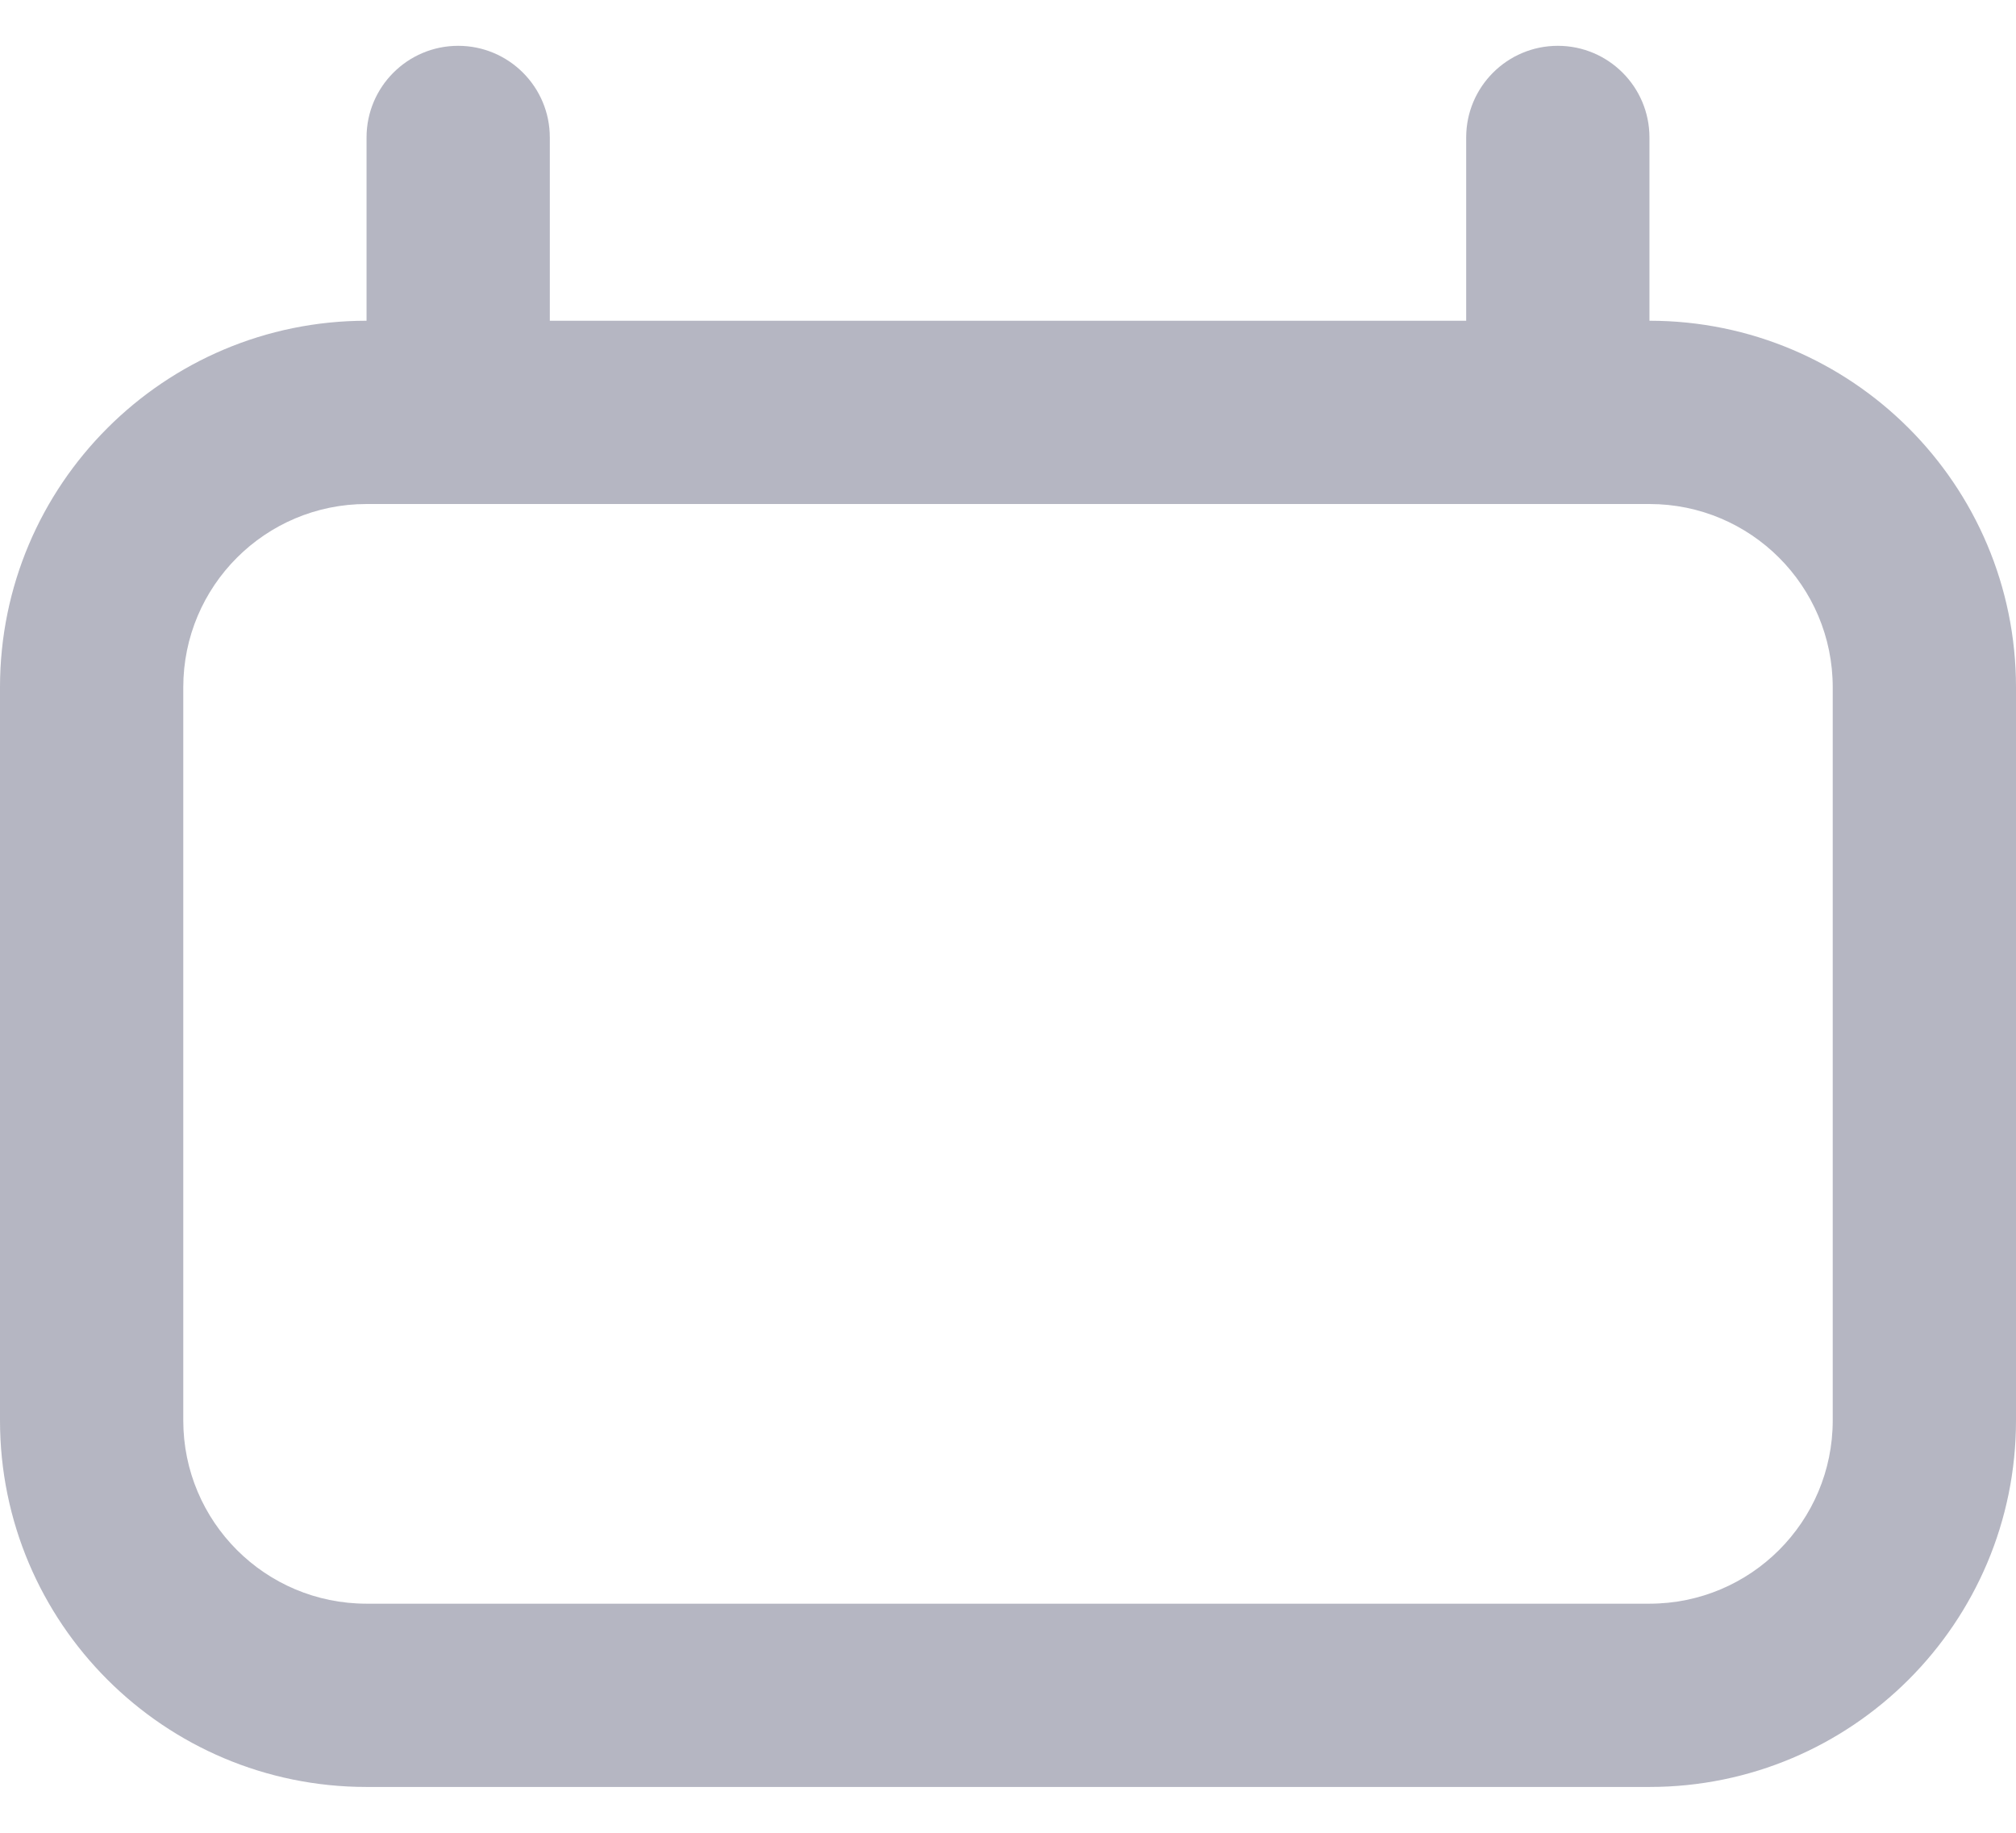
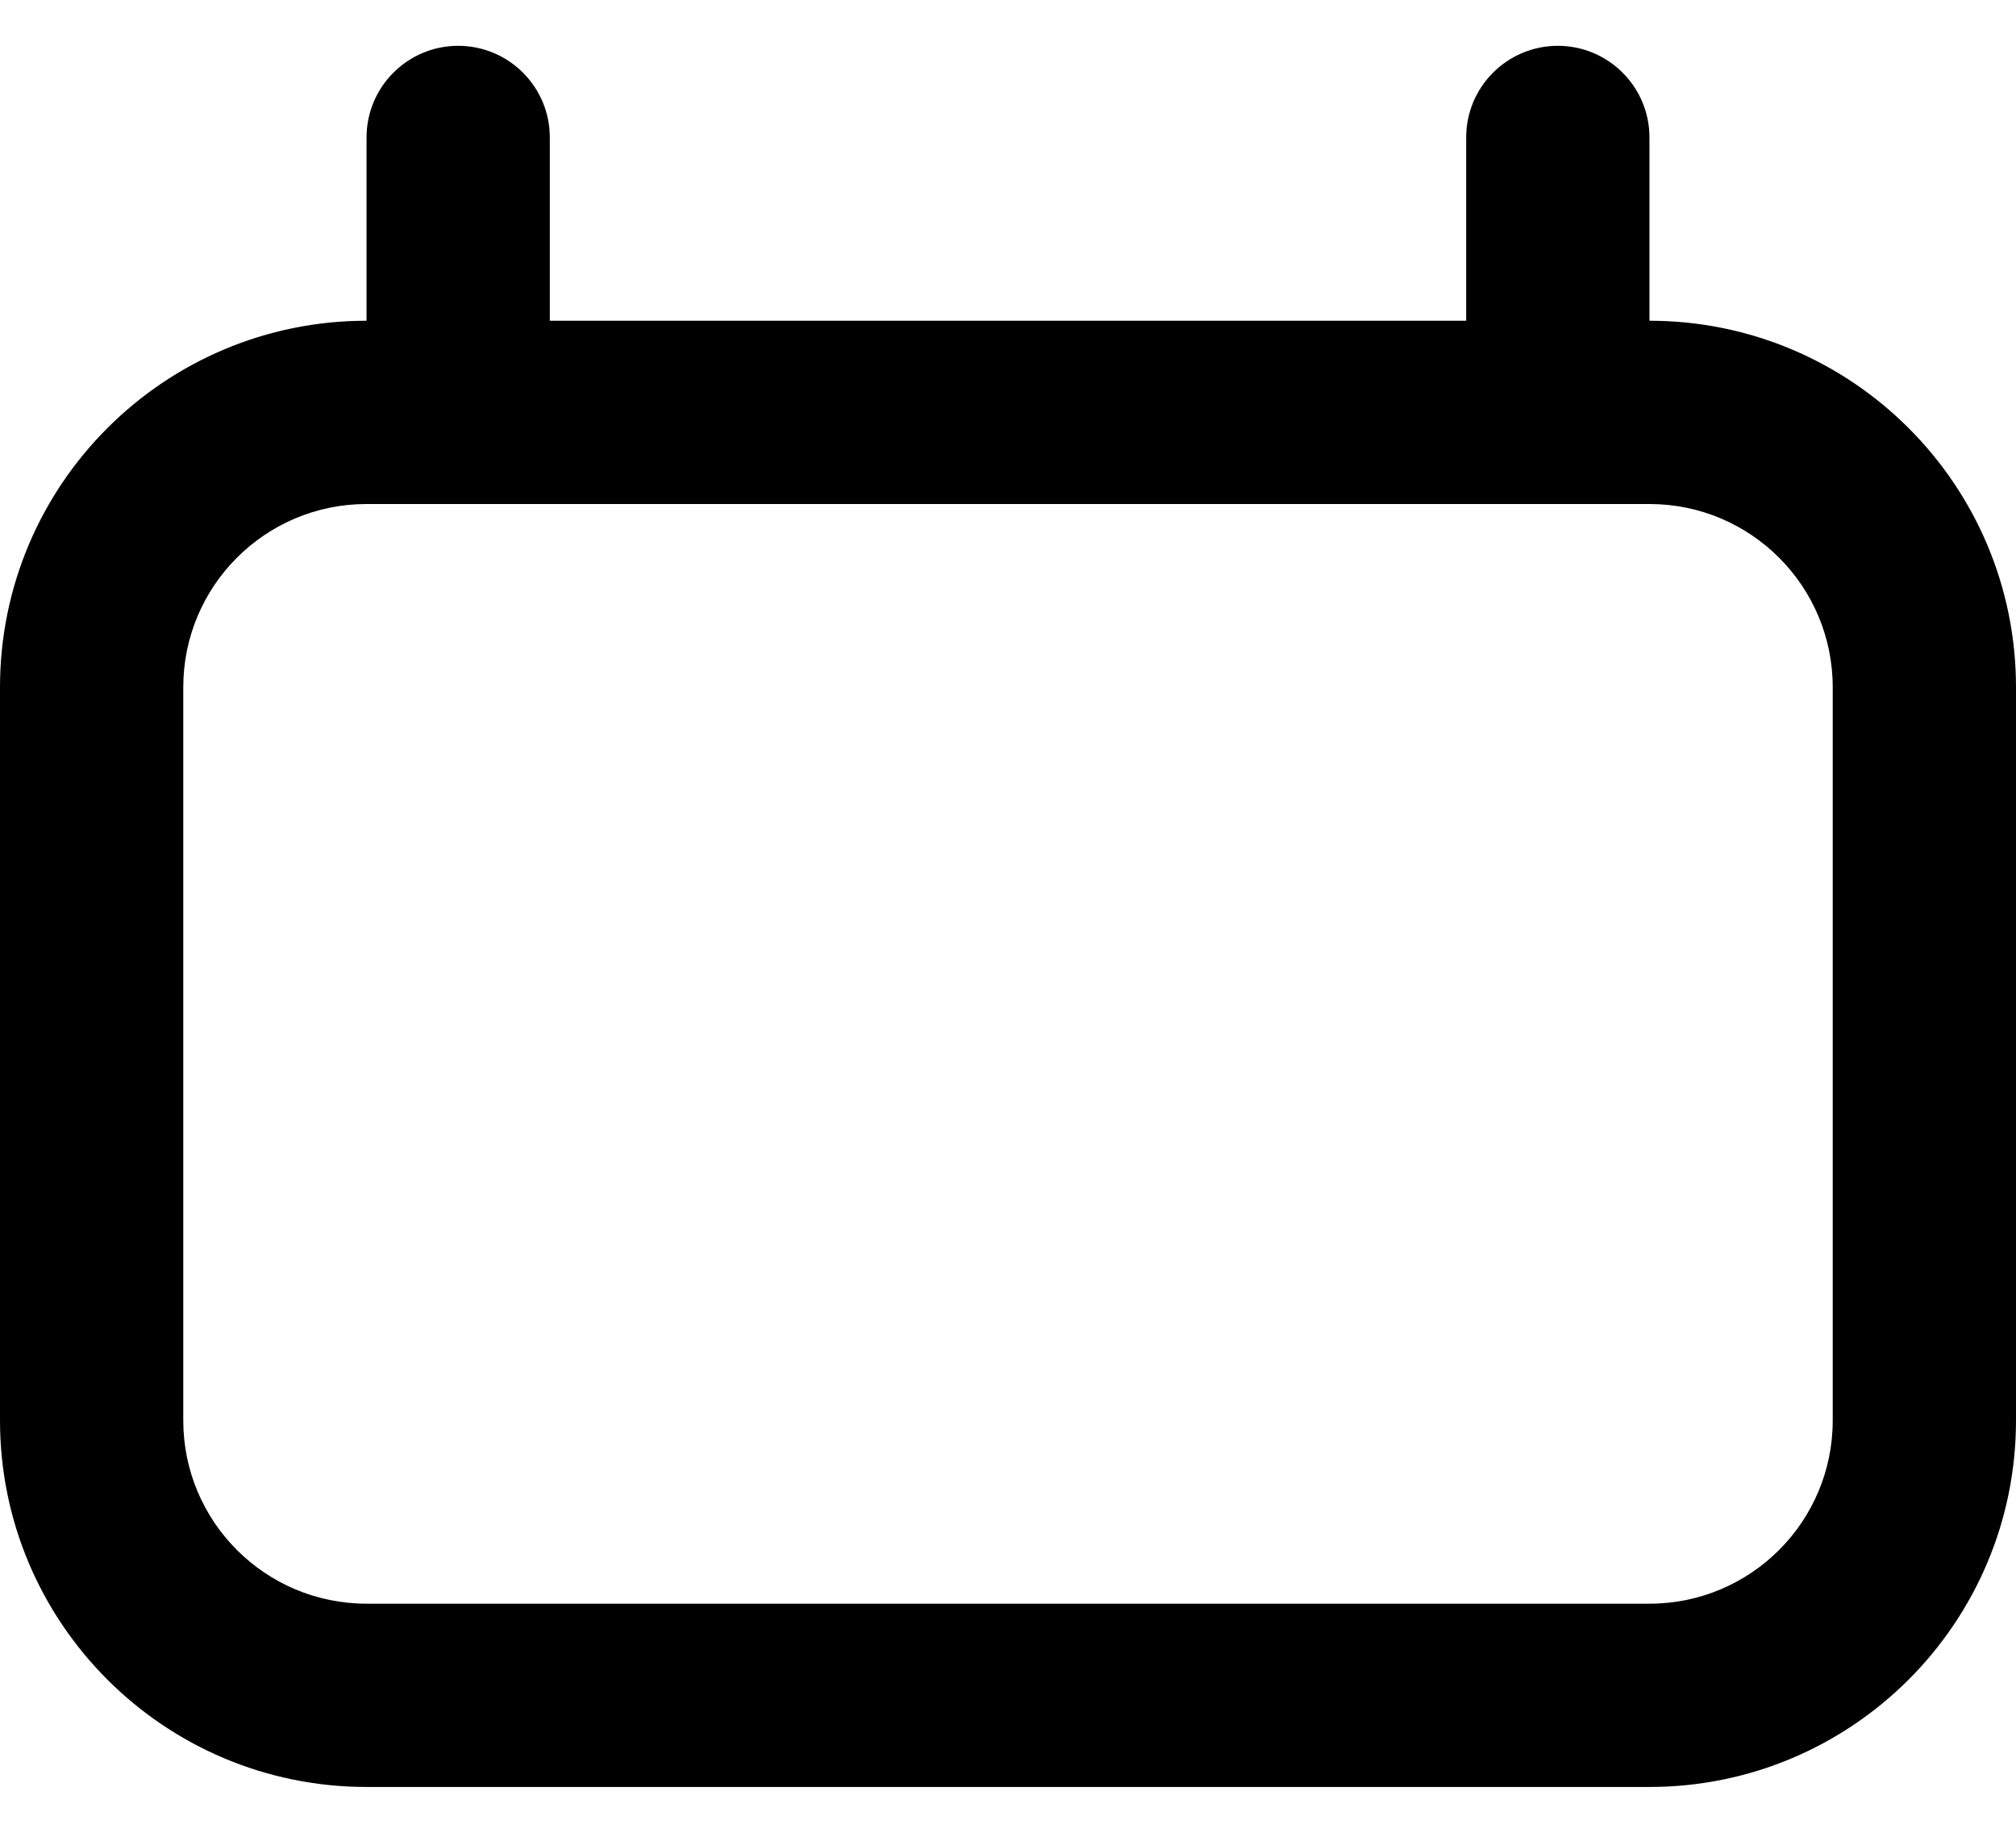
<svg xmlns="http://www.w3.org/2000/svg" width="22" height="20" viewBox="0 0 22 20" fill="none">
-   <path fill-rule="evenodd" clip-rule="evenodd" d="M5 5.5H17H18C19.105 5.5 20 6.395 20 7.5V15.5C20 16.605 19.105 17.5 18 17.5H4C2.895 17.5 2 16.605 2 15.5V7.5C2 6.395 2.895 5.5 4 5.5H5ZM6 3.5V1.5C6 0.948 5.552 0.5 5 0.5C4.448 0.5 4 0.948 4 1.5V3.5C1.791 3.5 0 5.291 0 7.5V15.5C0 17.709 1.791 19.5 4 19.5H18C20.209 19.5 22 17.709 22 15.5V7.5C22 5.291 20.209 3.5 18 3.5V1.5C18 0.948 17.552 0.5 17 0.5C16.448 0.5 16 0.948 16 1.5V3.5H6Z" fill="#7C7E92" fill-opacity="0.56" />
+   <path fill-rule="evenodd" clip-rule="evenodd" d="M5 5.5H17H18C19.105 5.5 20 6.395 20 7.5V15.5C20 16.605 19.105 17.5 18 17.5H4C2.895 17.5 2 16.605 2 15.5V7.5C2 6.395 2.895 5.5 4 5.5H5ZM6 3.5V1.5C6 0.948 5.552 0.5 5 0.5C4.448 0.5 4 0.948 4 1.5V3.5C1.791 3.5 0 5.291 0 7.5V15.5C0 17.709 1.791 19.5 4 19.5H18C20.209 19.5 22 17.709 22 15.5V7.5C22 5.291 20.209 3.5 18 3.5V1.5C18 0.948 17.552 0.5 17 0.5C16.448 0.5 16 0.948 16 1.5V3.5H6Z" fill="#000000" />
</svg>
